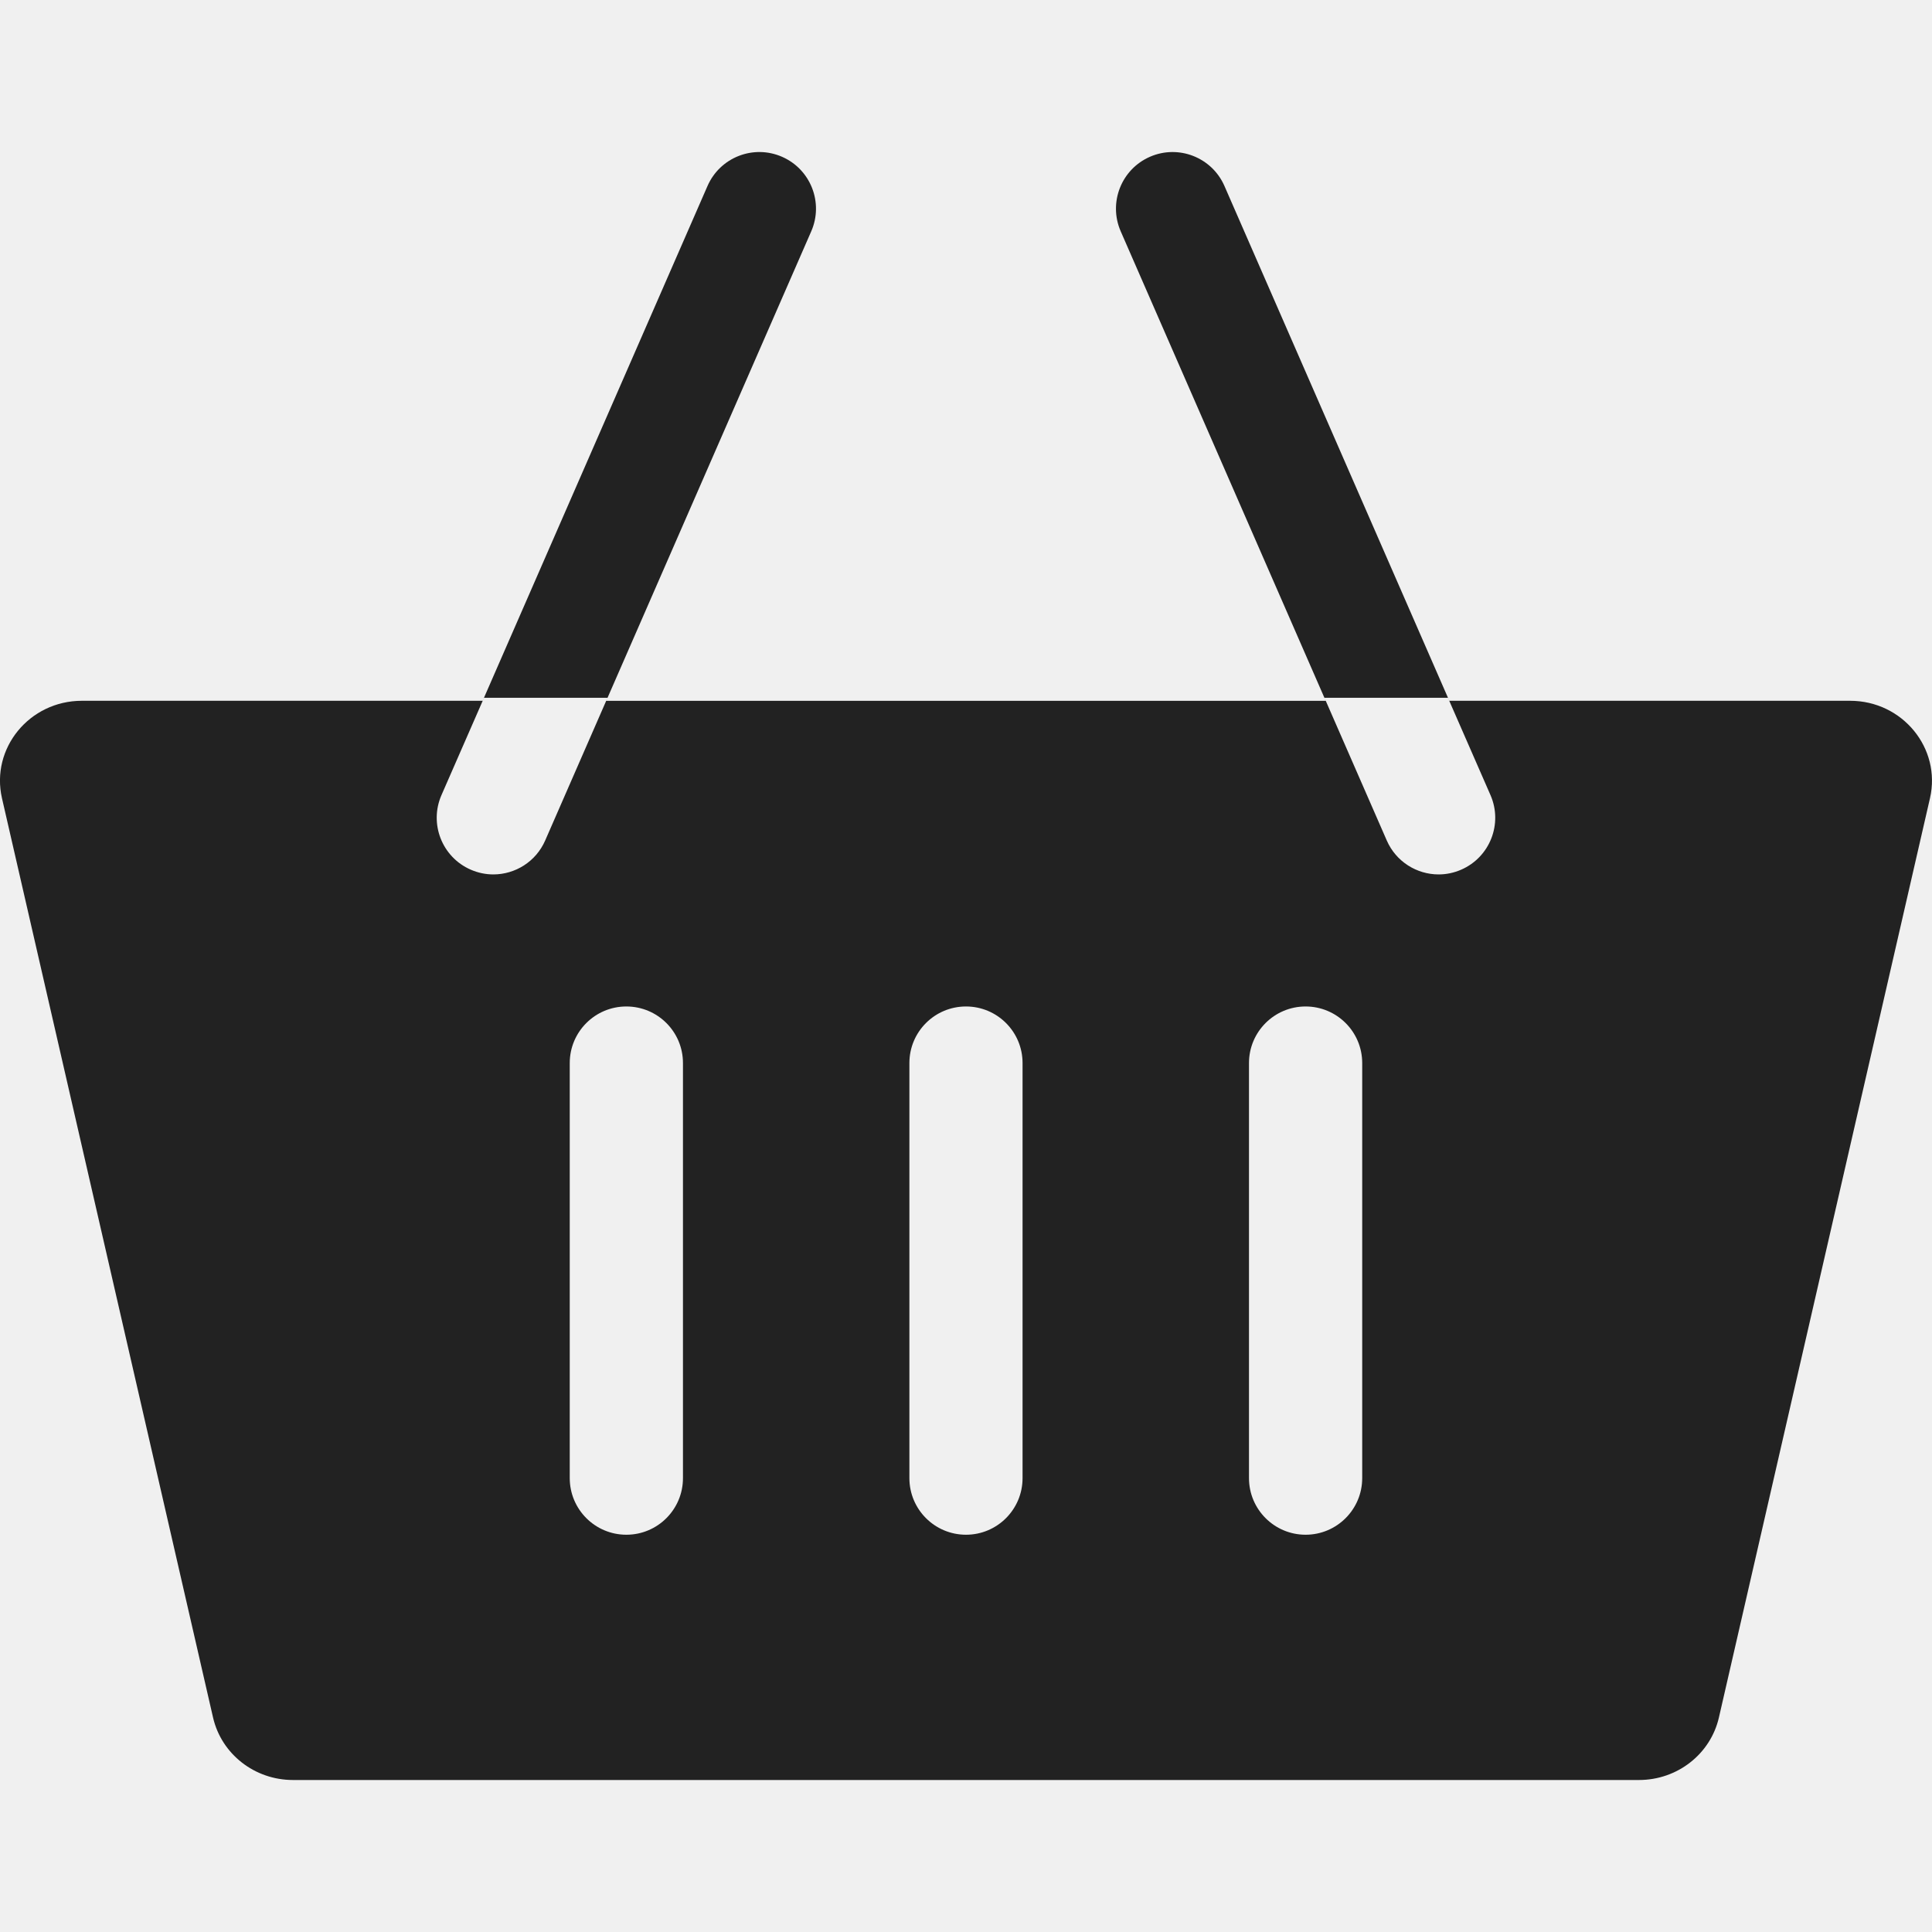
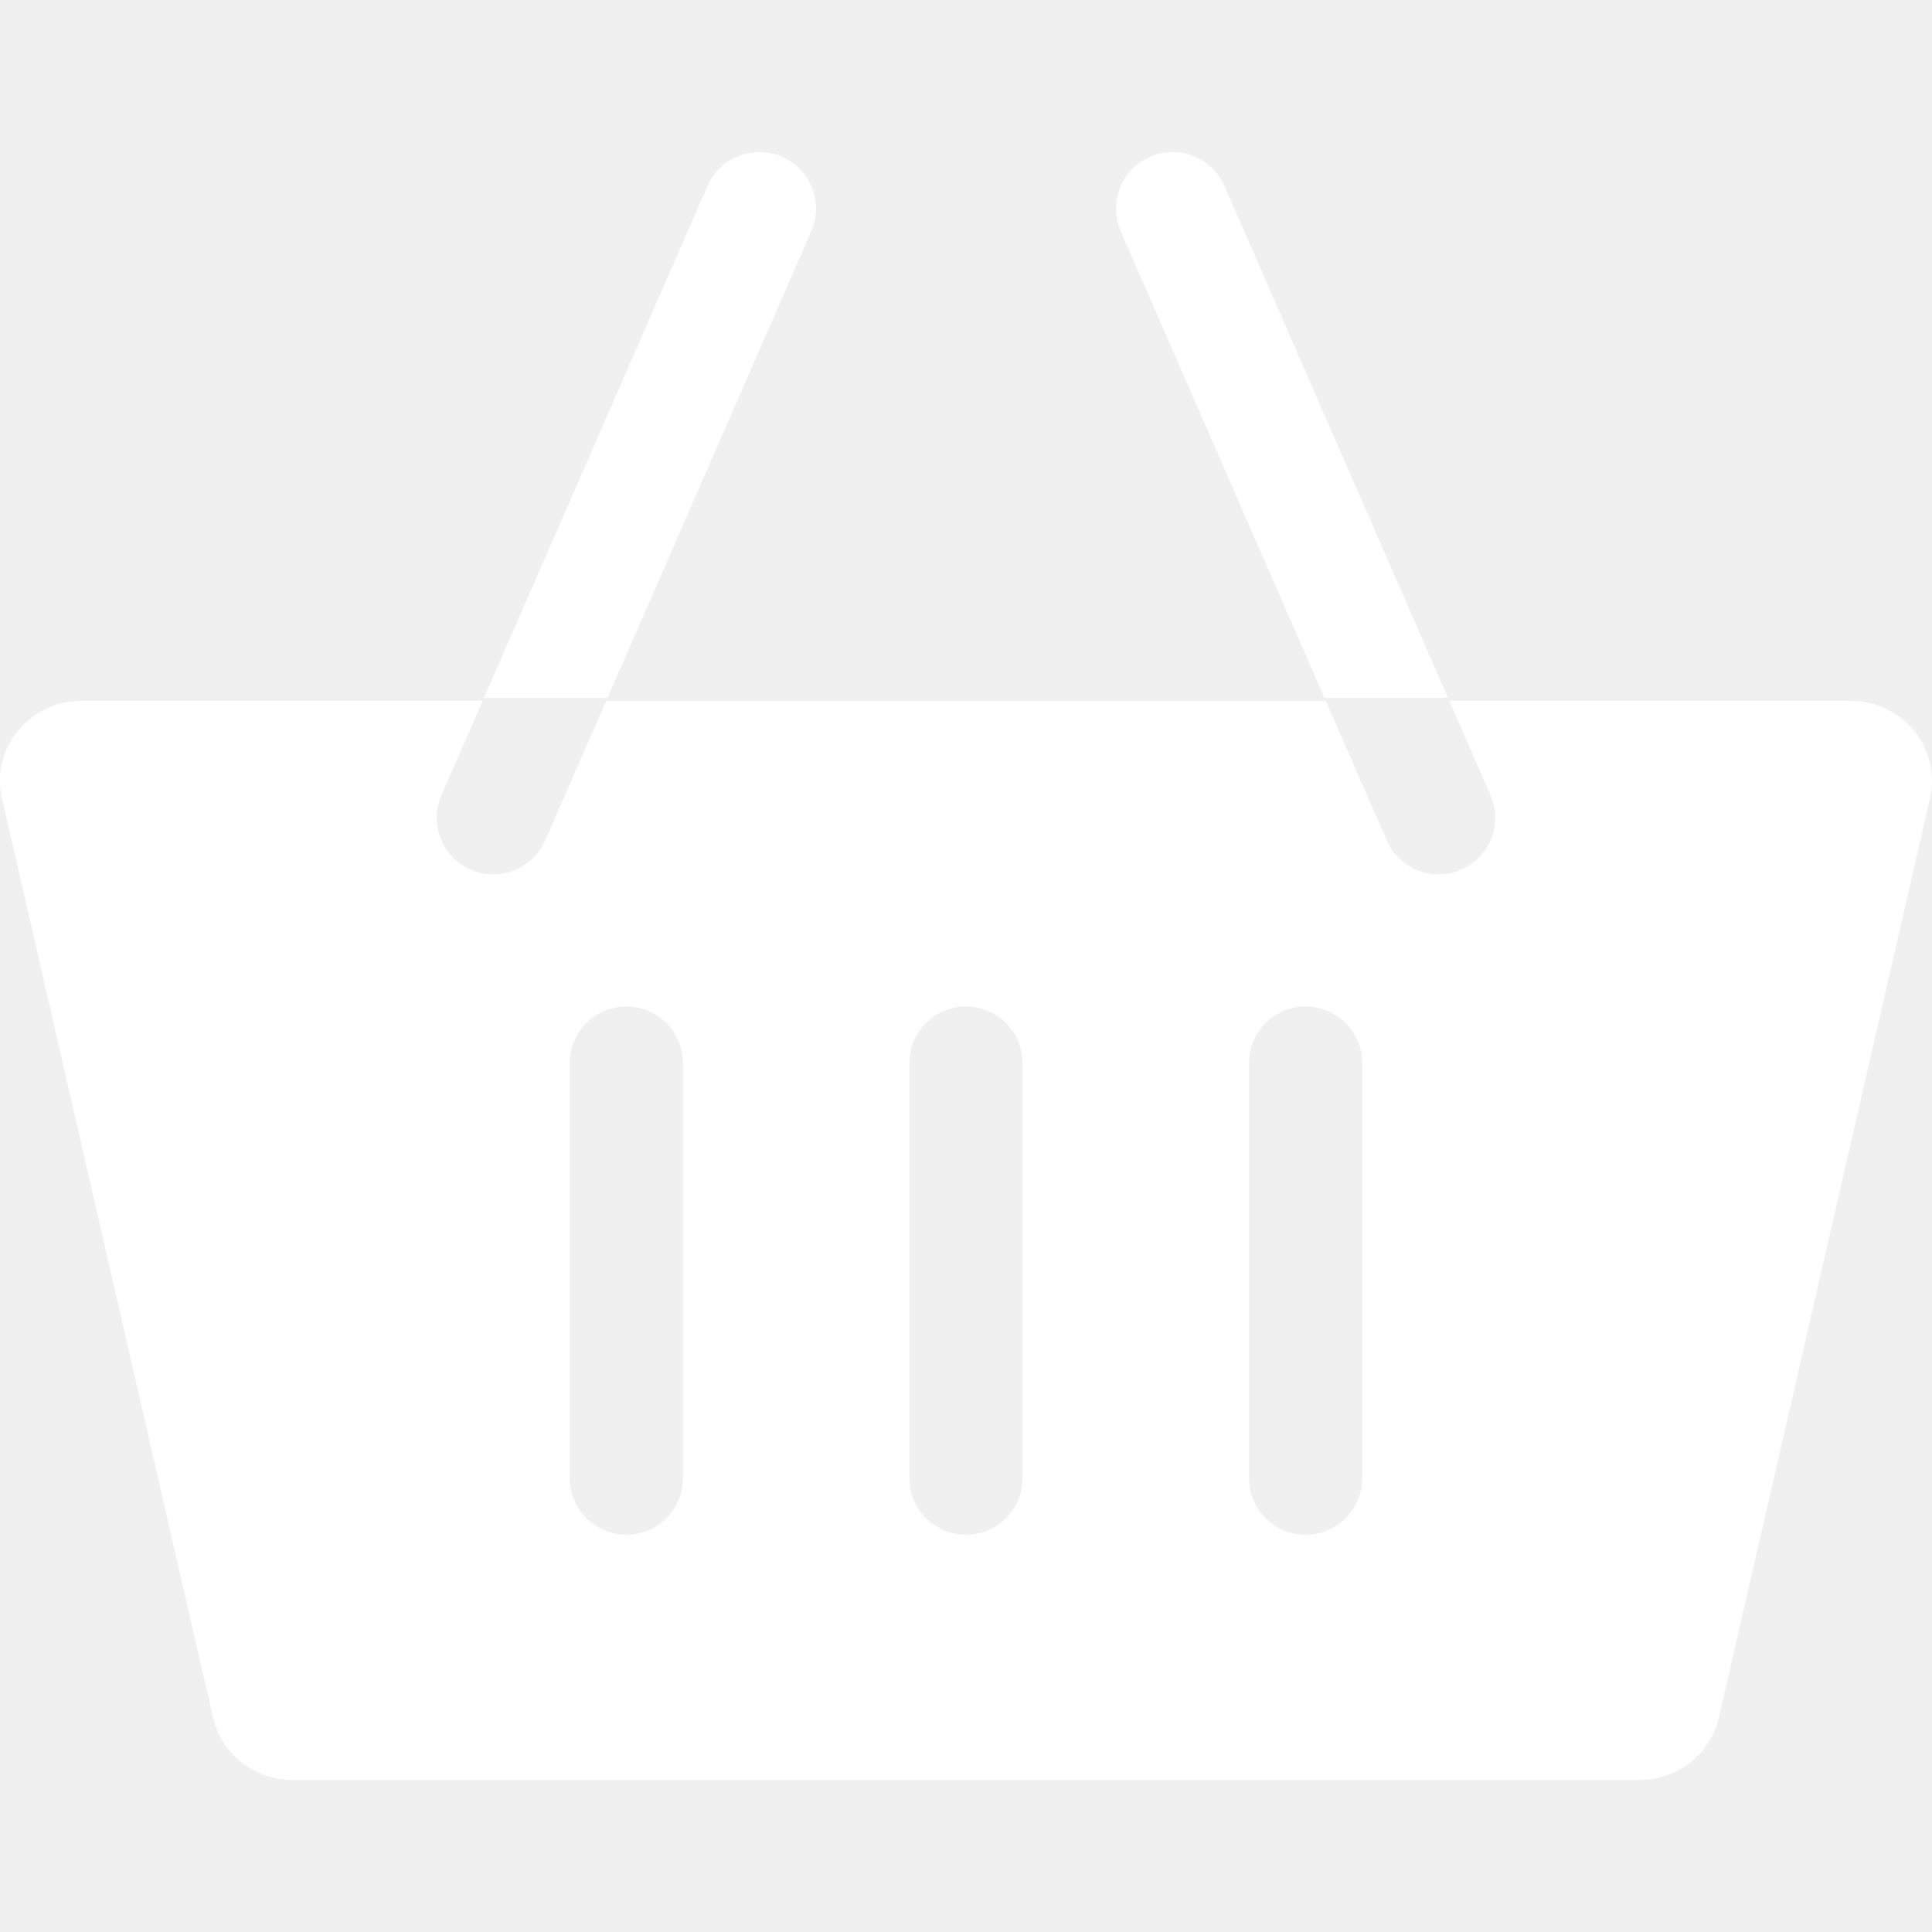
<svg xmlns="http://www.w3.org/2000/svg" width="40" height="40" viewBox="0 0 40 40" fill="none">
  <g clip-path="url(#clip0_505_0)">
-     <path d="M38.304 14.509H30.006L25.351 3.851C25.092 3.258 24.401 2.987 23.808 3.246C23.215 3.505 22.944 4.196 23.203 4.789L27.448 14.51H12.551L16.796 4.789C17.055 4.196 16.784 3.505 16.191 3.246C15.598 2.987 14.907 3.257 14.648 3.851L9.993 14.509H1.695C0.609 14.509 -0.196 15.492 0.041 16.527L4.411 35.56C4.585 36.316 5.272 36.853 6.065 36.853H33.934C34.727 36.853 35.414 36.316 35.588 35.56L39.958 16.527C40.195 15.492 39.39 14.509 38.304 14.509ZM10.214 18.104C10.057 18.104 9.898 18.072 9.745 18.005C9.152 17.746 8.881 17.055 9.14 16.462L10.021 14.447H12.578L11.288 17.4C11.096 17.841 10.665 18.104 10.214 18.104ZM14.14 30.603C14.14 31.25 13.616 31.775 12.968 31.775C12.321 31.775 11.796 31.25 11.796 30.603V22.009C11.796 21.362 12.321 20.838 12.968 20.838C13.616 20.838 14.14 21.362 14.14 22.009V30.603ZM21.171 30.603C21.171 31.25 20.647 31.775 20 31.775C19.352 31.775 18.828 31.25 18.828 30.603V22.009C18.828 21.362 19.352 20.838 20 20.838C20.647 20.838 21.171 21.362 21.171 22.009V30.603ZM28.203 30.603C28.203 31.25 27.678 31.775 27.031 31.775C26.384 31.775 25.859 31.25 25.859 30.603V22.009C25.859 21.362 26.384 20.838 27.031 20.838C27.678 20.838 28.203 21.362 28.203 22.009V30.603ZM30.254 18.005C30.101 18.072 29.942 18.104 29.785 18.104C29.334 18.104 28.903 17.841 28.711 17.4L27.421 14.447H29.978L30.859 16.462C31.118 17.055 30.847 17.746 30.254 18.005Z" fill="#222222" />
+     <path d="M38.304 14.509H30.006L25.351 3.851C25.092 3.258 24.401 2.987 23.808 3.246C23.215 3.505 22.944 4.196 23.203 4.789L27.448 14.51H12.551L16.796 4.789C17.055 4.196 16.784 3.505 16.191 3.246C15.598 2.987 14.907 3.257 14.648 3.851L9.993 14.509H1.695C0.609 14.509 -0.196 15.492 0.041 16.527L4.411 35.56C4.585 36.316 5.272 36.853 6.065 36.853H33.934C34.727 36.853 35.414 36.316 35.588 35.56L39.958 16.527C40.195 15.492 39.39 14.509 38.304 14.509ZM10.214 18.104C10.057 18.104 9.898 18.072 9.745 18.005C9.152 17.746 8.881 17.055 9.14 16.462L10.021 14.447H12.578L11.288 17.4C11.096 17.841 10.665 18.104 10.214 18.104ZM14.14 30.603C14.14 31.25 13.616 31.775 12.968 31.775C12.321 31.775 11.796 31.25 11.796 30.603V22.009C11.796 21.362 12.321 20.838 12.968 20.838C13.616 20.838 14.14 21.362 14.14 22.009V30.603ZM21.171 30.603C21.171 31.25 20.647 31.775 20 31.775C19.352 31.775 18.828 31.25 18.828 30.603V22.009C18.828 21.362 19.352 20.838 20 20.838C20.647 20.838 21.171 21.362 21.171 22.009V30.603ZM28.203 30.603C28.203 31.25 27.678 31.775 27.031 31.775C26.384 31.775 25.859 31.25 25.859 30.603V22.009C25.859 21.362 26.384 20.838 27.031 20.838C27.678 20.838 28.203 21.362 28.203 22.009V30.603ZM30.254 18.005C30.101 18.072 29.942 18.104 29.785 18.104C29.334 18.104 28.903 17.841 28.711 17.4L27.421 14.447H29.978L30.859 16.462C31.118 17.055 30.847 17.746 30.254 18.005Z" fill="#ffffff" />
  </g>
  <defs>
    <clipPath id="clip0_505_0">
      <rect width="40" height="40" fill="white" />
    </clipPath>
  </defs>
</svg>
